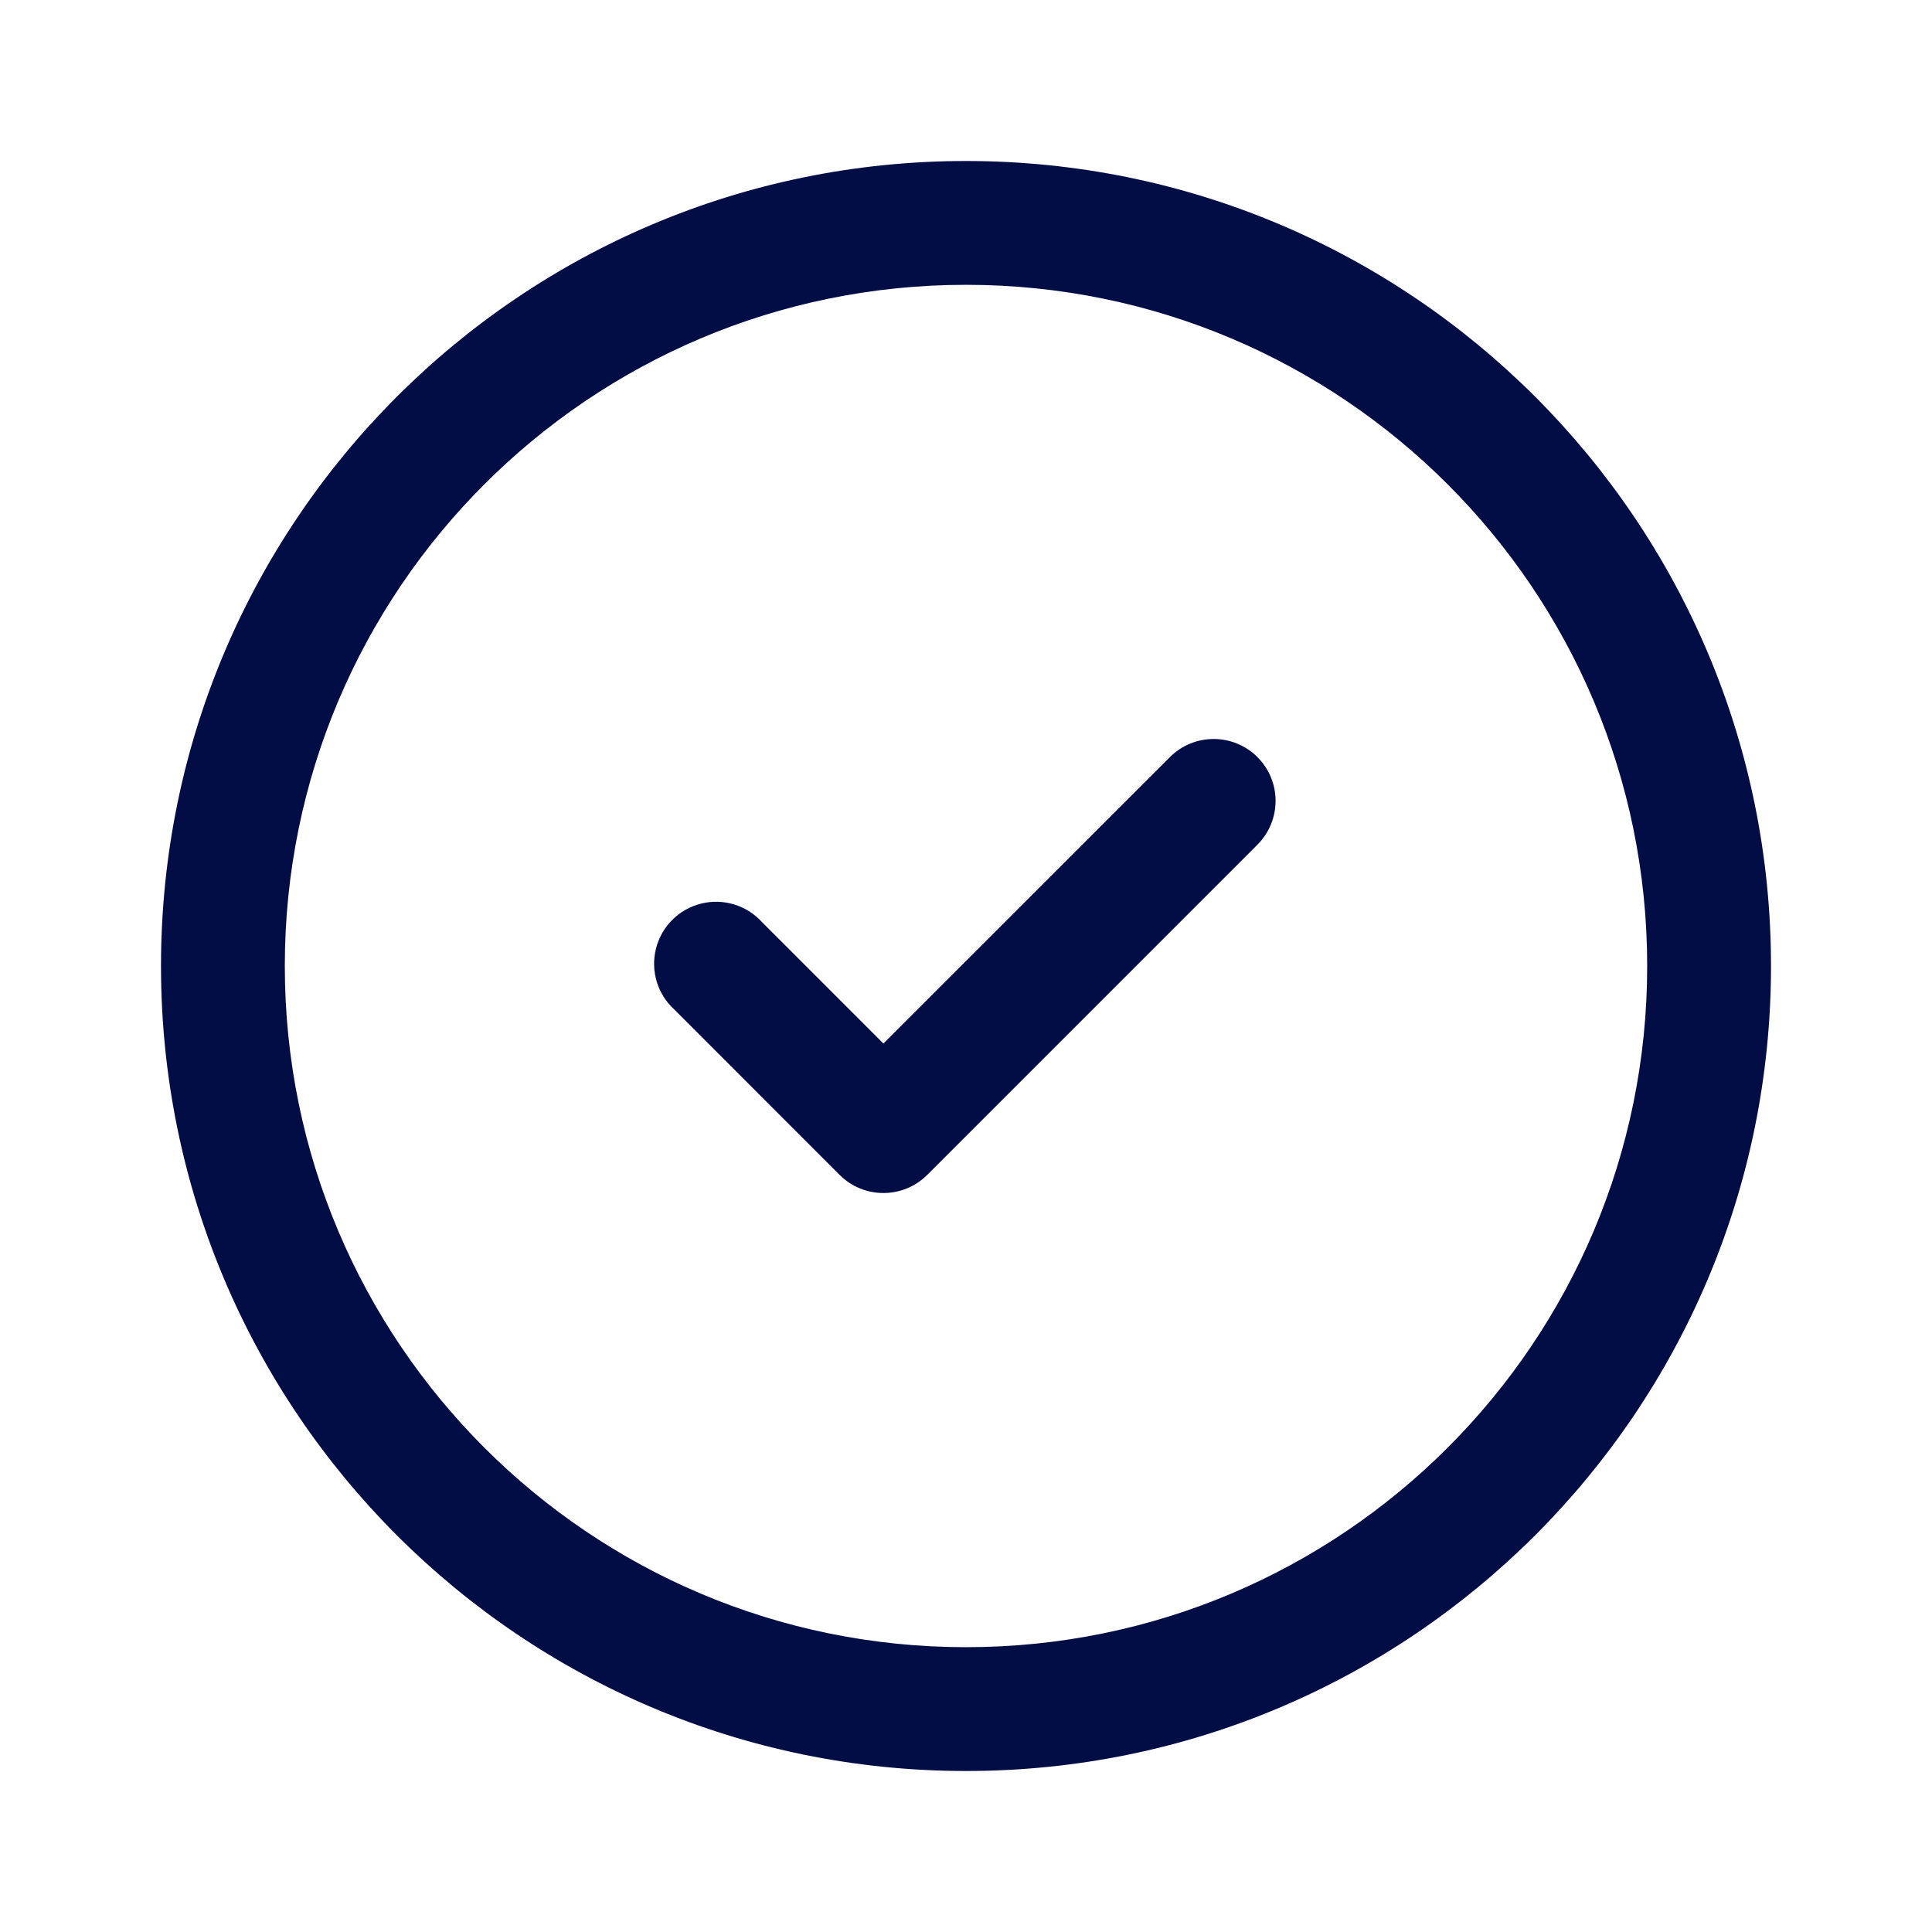
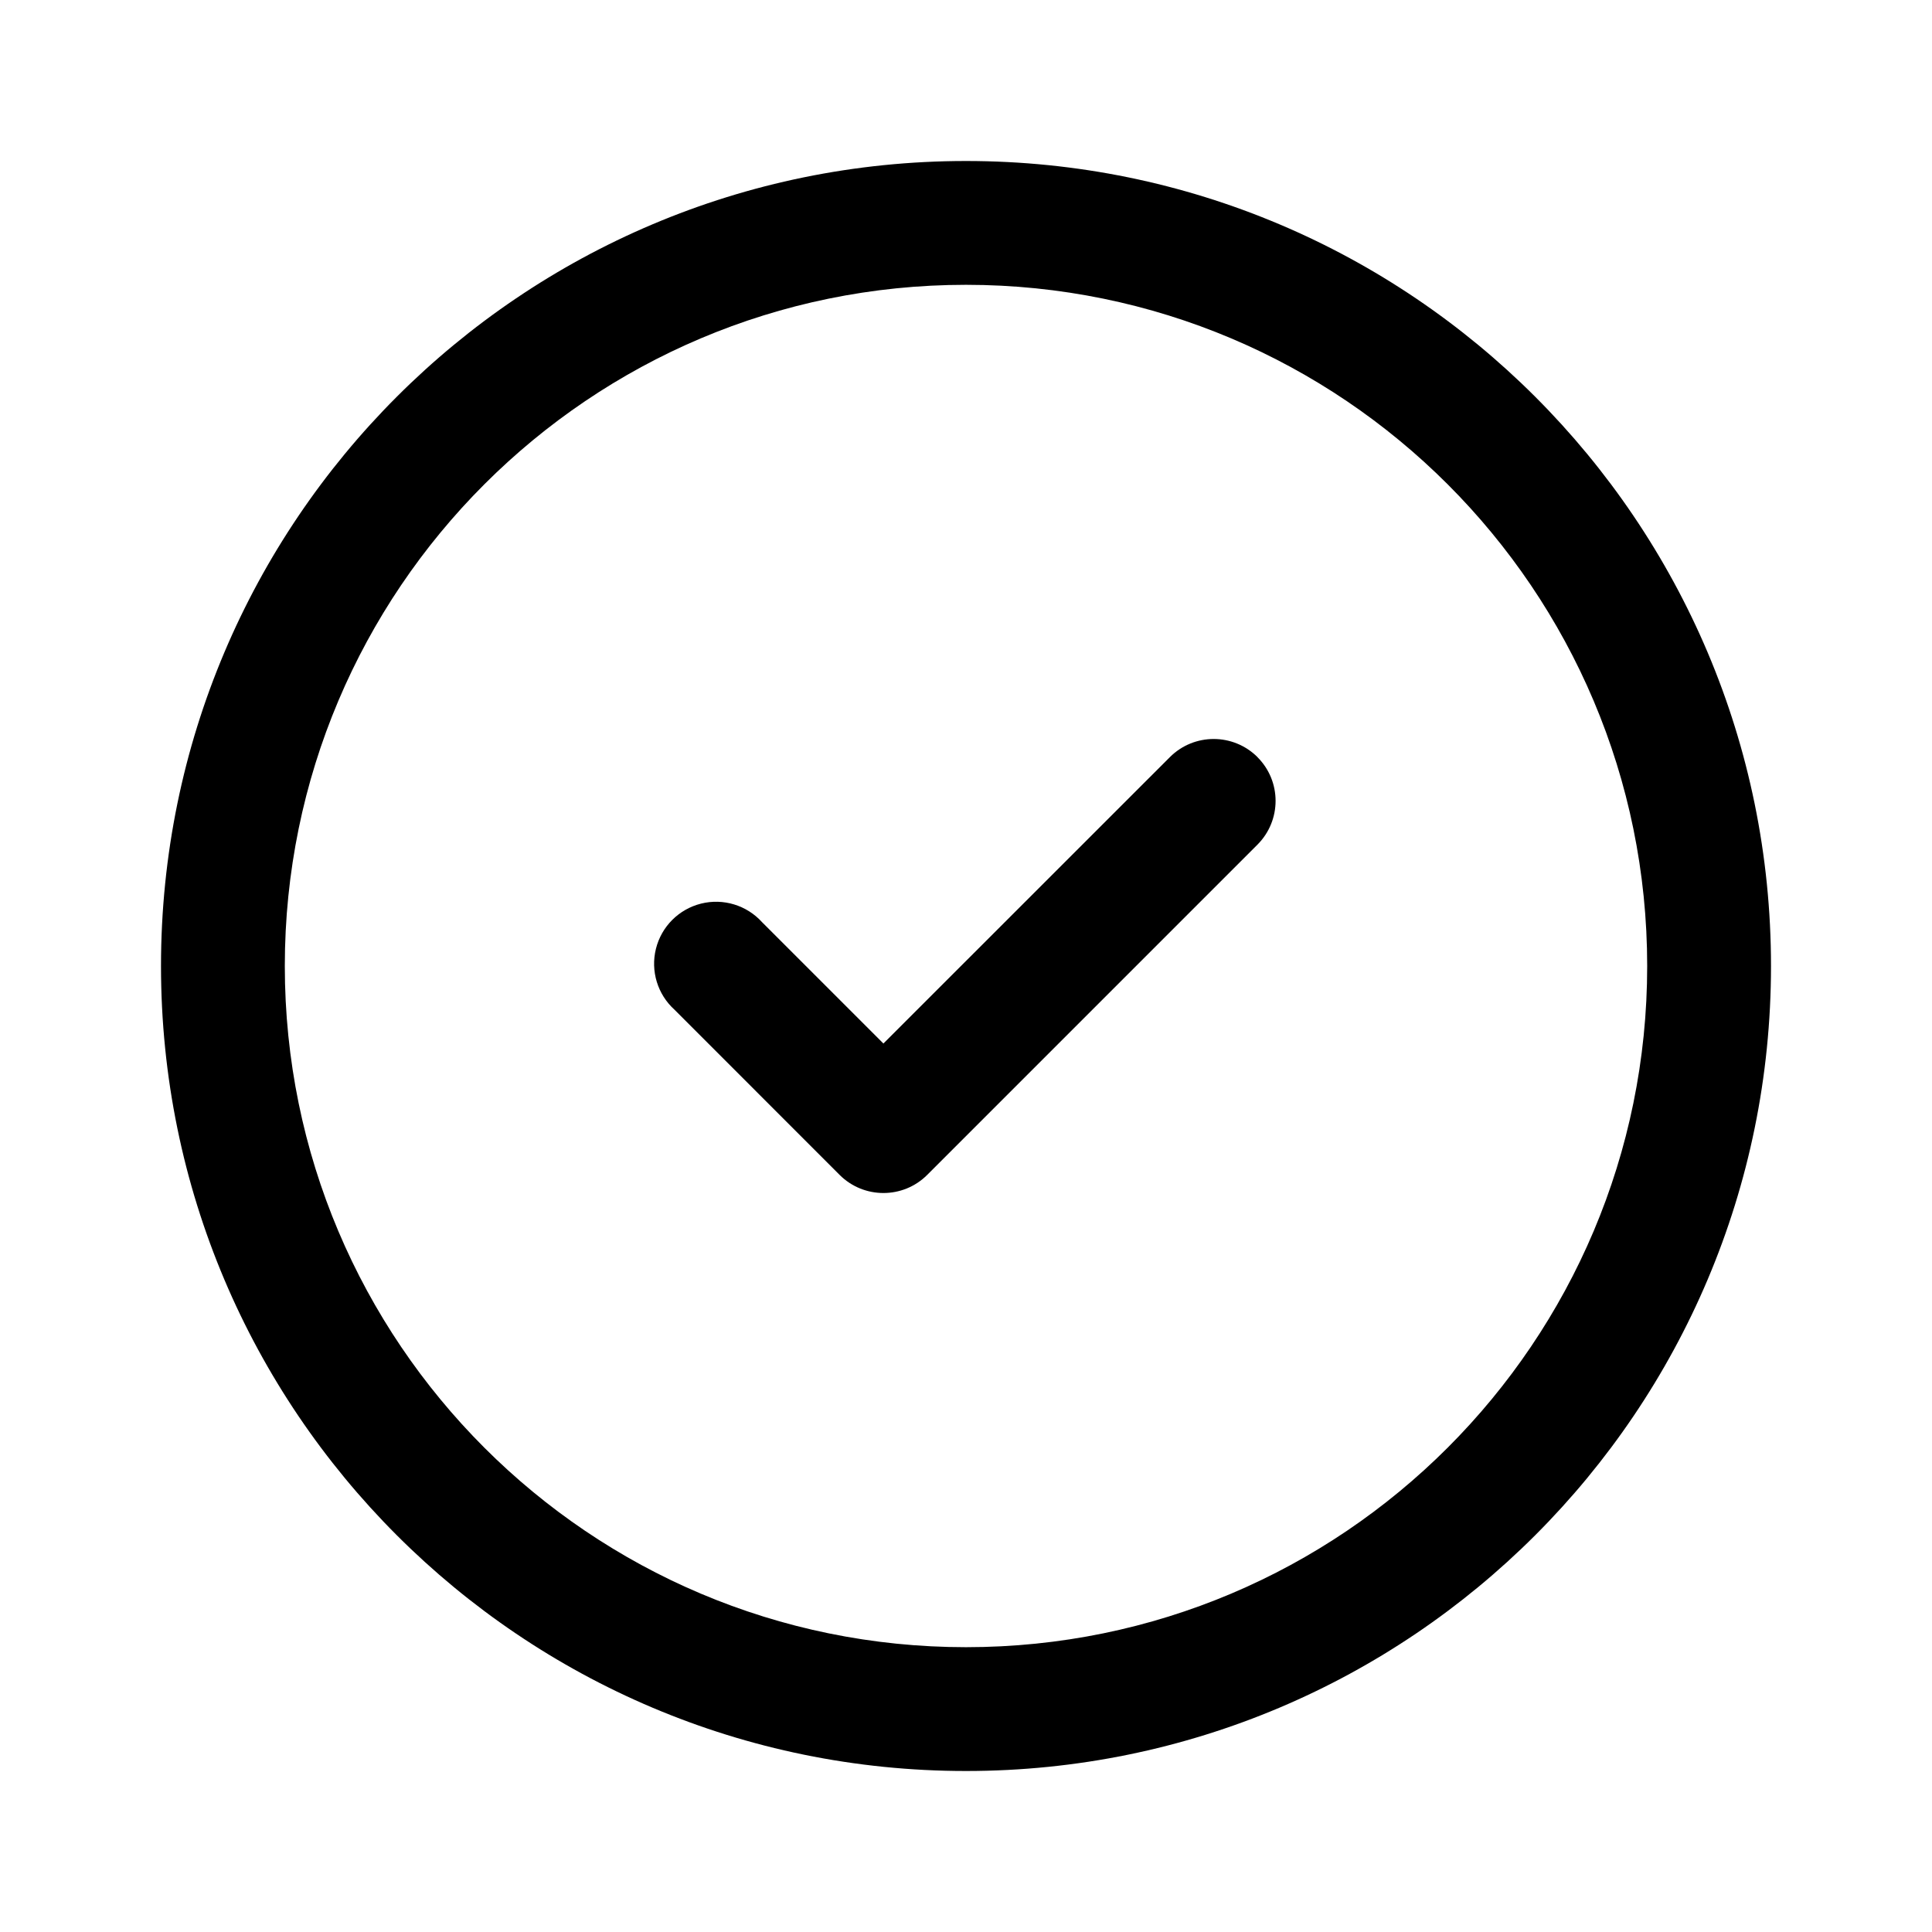
<svg xmlns="http://www.w3.org/2000/svg" fill="none" viewBox="0 0 24 24">
-   <path fill="#030D45" fill-rule="evenodd" d="M15.62 9.405c.301.3.301.787 0 1.088l-4.102 4.102c-.3.3-.787.3-1.088 0l-2.05-2.051a.77.77 0 1 1 1.087-1.088l1.507 1.507 3.559-3.558c.3-.3.787-.3 1.088 0" clip-rule="evenodd" />
-   <path fill="#030D45" fill-rule="evenodd" d="M12 3.538a8.462 8.462 0 1 0 0 16.924 8.462 8.462 0 0 0 0-16.924M2 12C2 6.477 6.477 2 12 2s10 4.477 10 10-4.477 10-10 10S2 17.523 2 12" clip-rule="evenodd" />
+   <path fill="currentColor" fill-rule="evenodd" d="M15.62 9.405c.301.3.301.787 0 1.088l-4.102 4.102c-.3.3-.787.3-1.088 0l-2.05-2.051a.77.77 0 1 1 1.087-1.088l1.507 1.507 3.559-3.558c.3-.3.787-.3 1.088 0" clip-rule="evenodd" />
+   <path fill="currentColor" fill-rule="evenodd" d="M12 3.538a8.462 8.462 0 1 0 0 16.924 8.462 8.462 0 0 0 0-16.924M2 12C2 6.477 6.477 2 12 2s10 4.477 10 10-4.477 10-10 10S2 17.523 2 12" clip-rule="evenodd" />
</svg>
